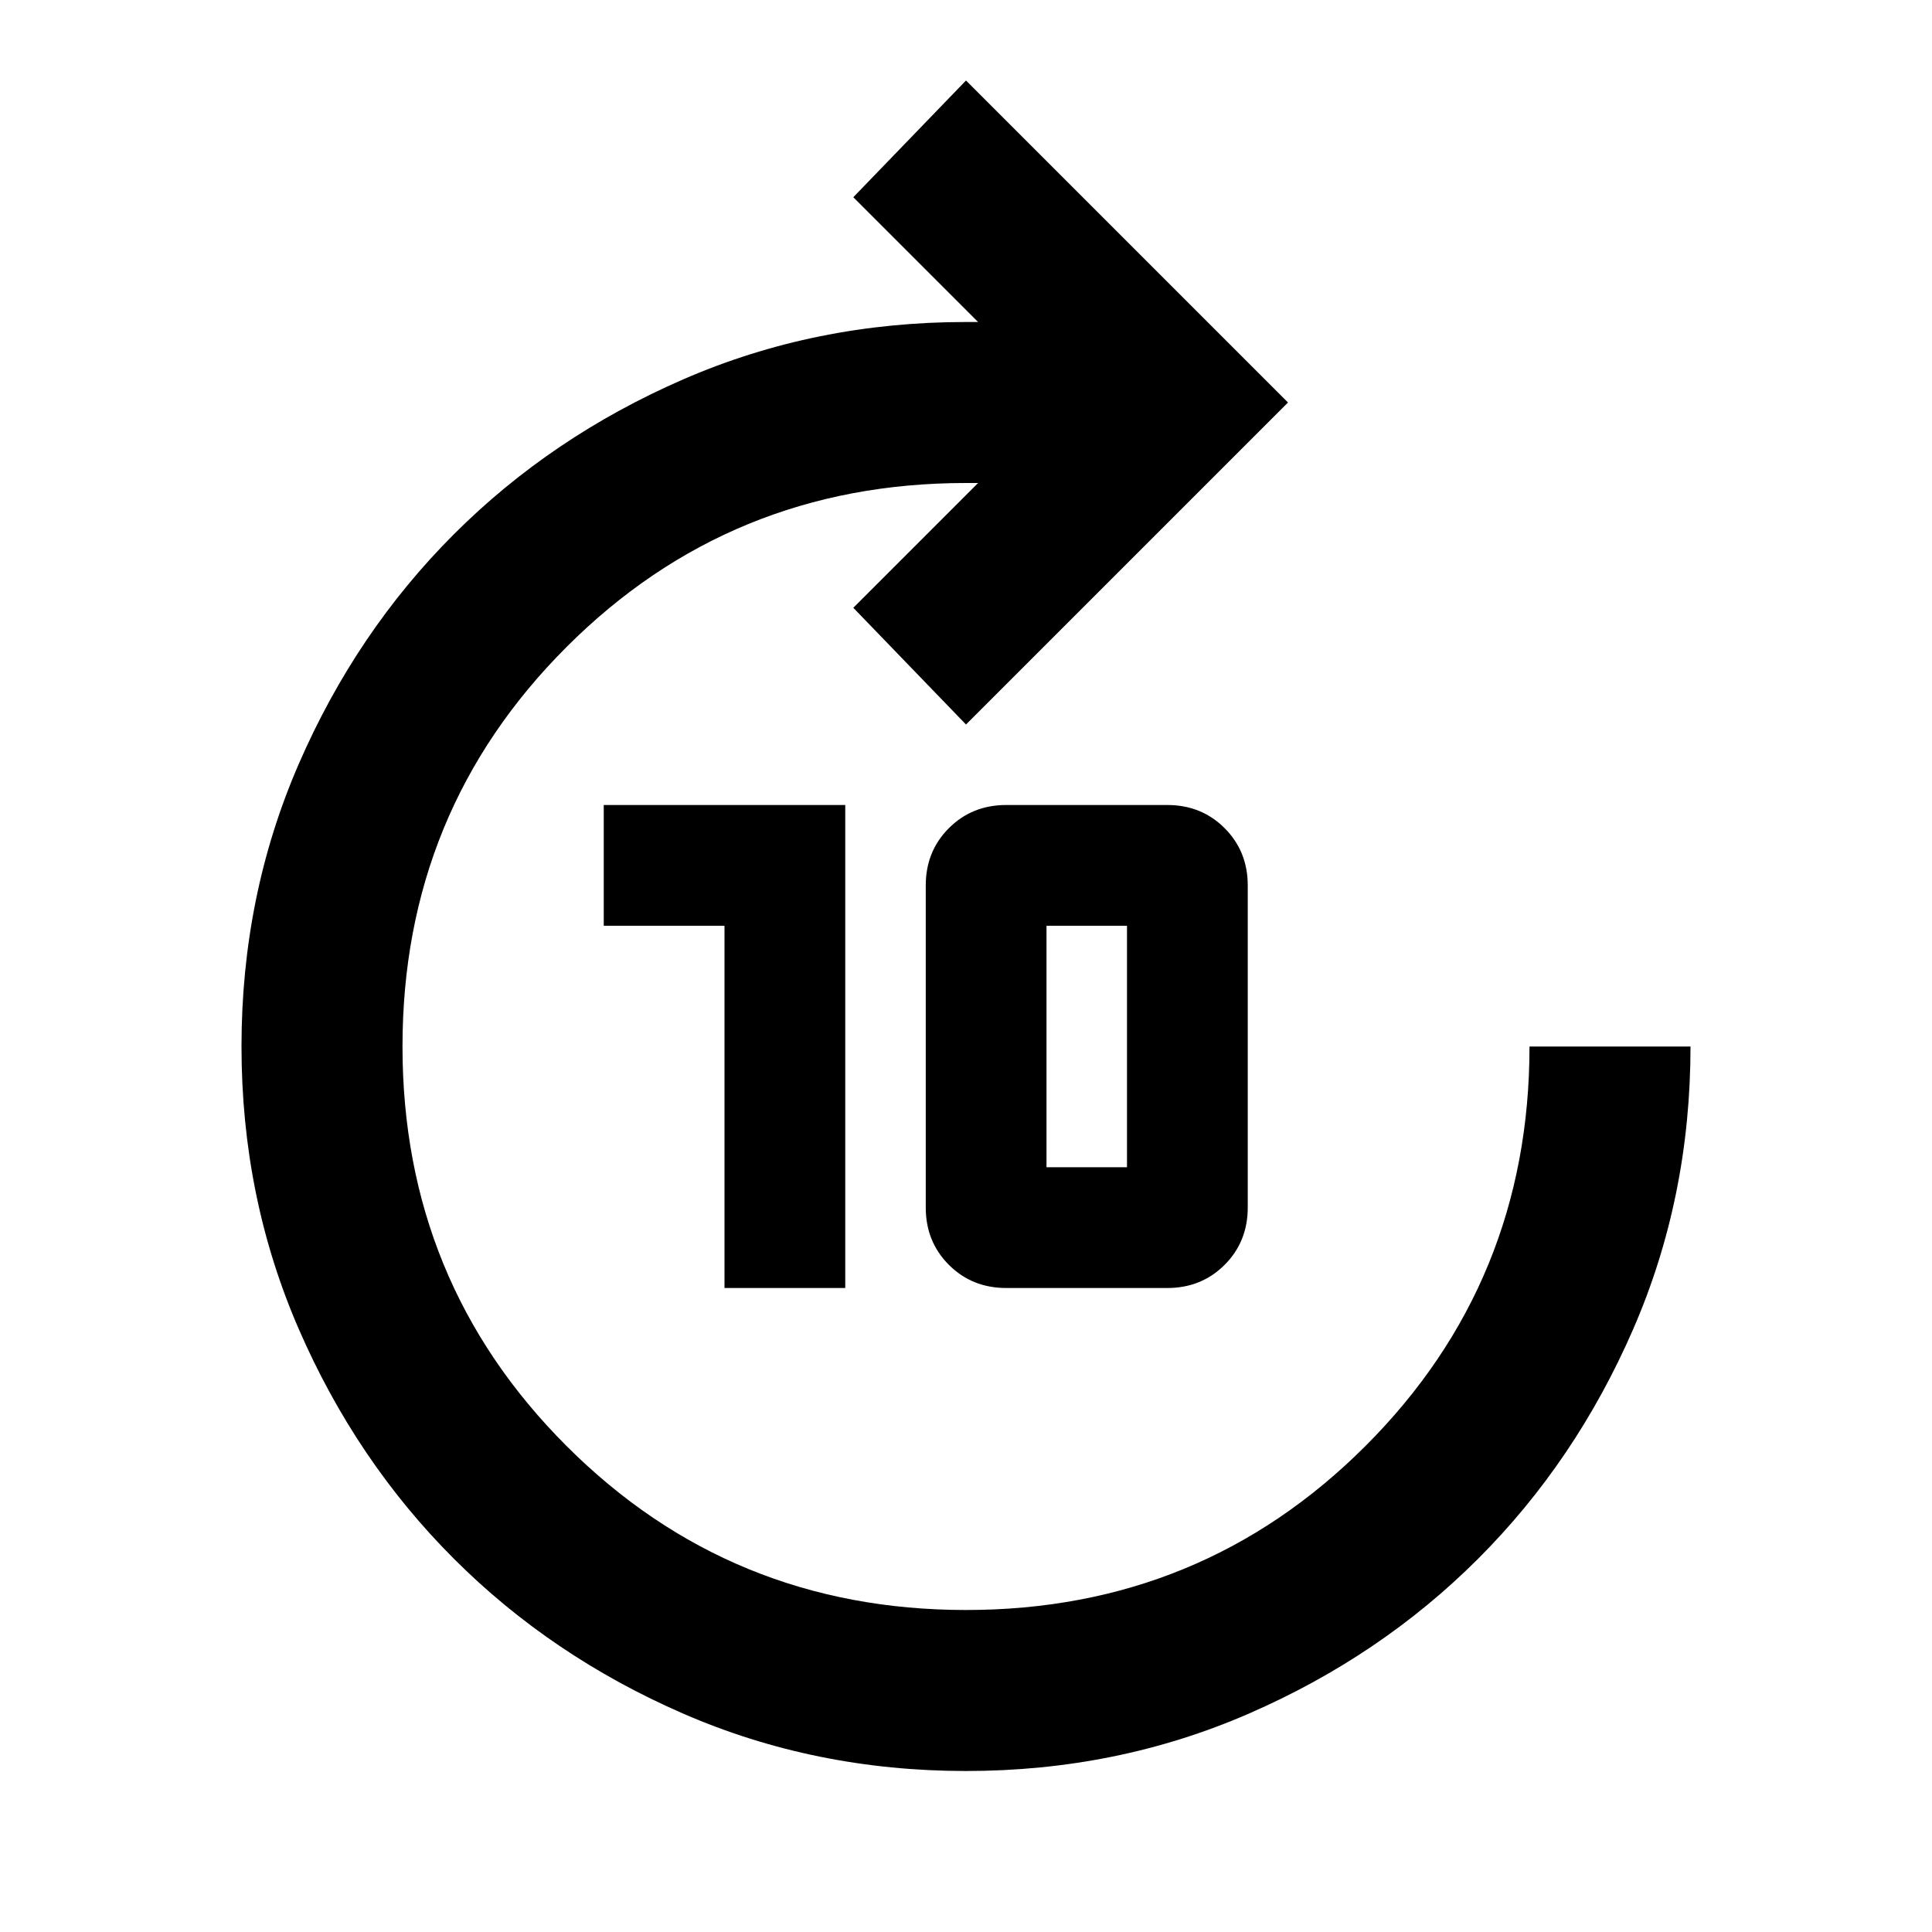
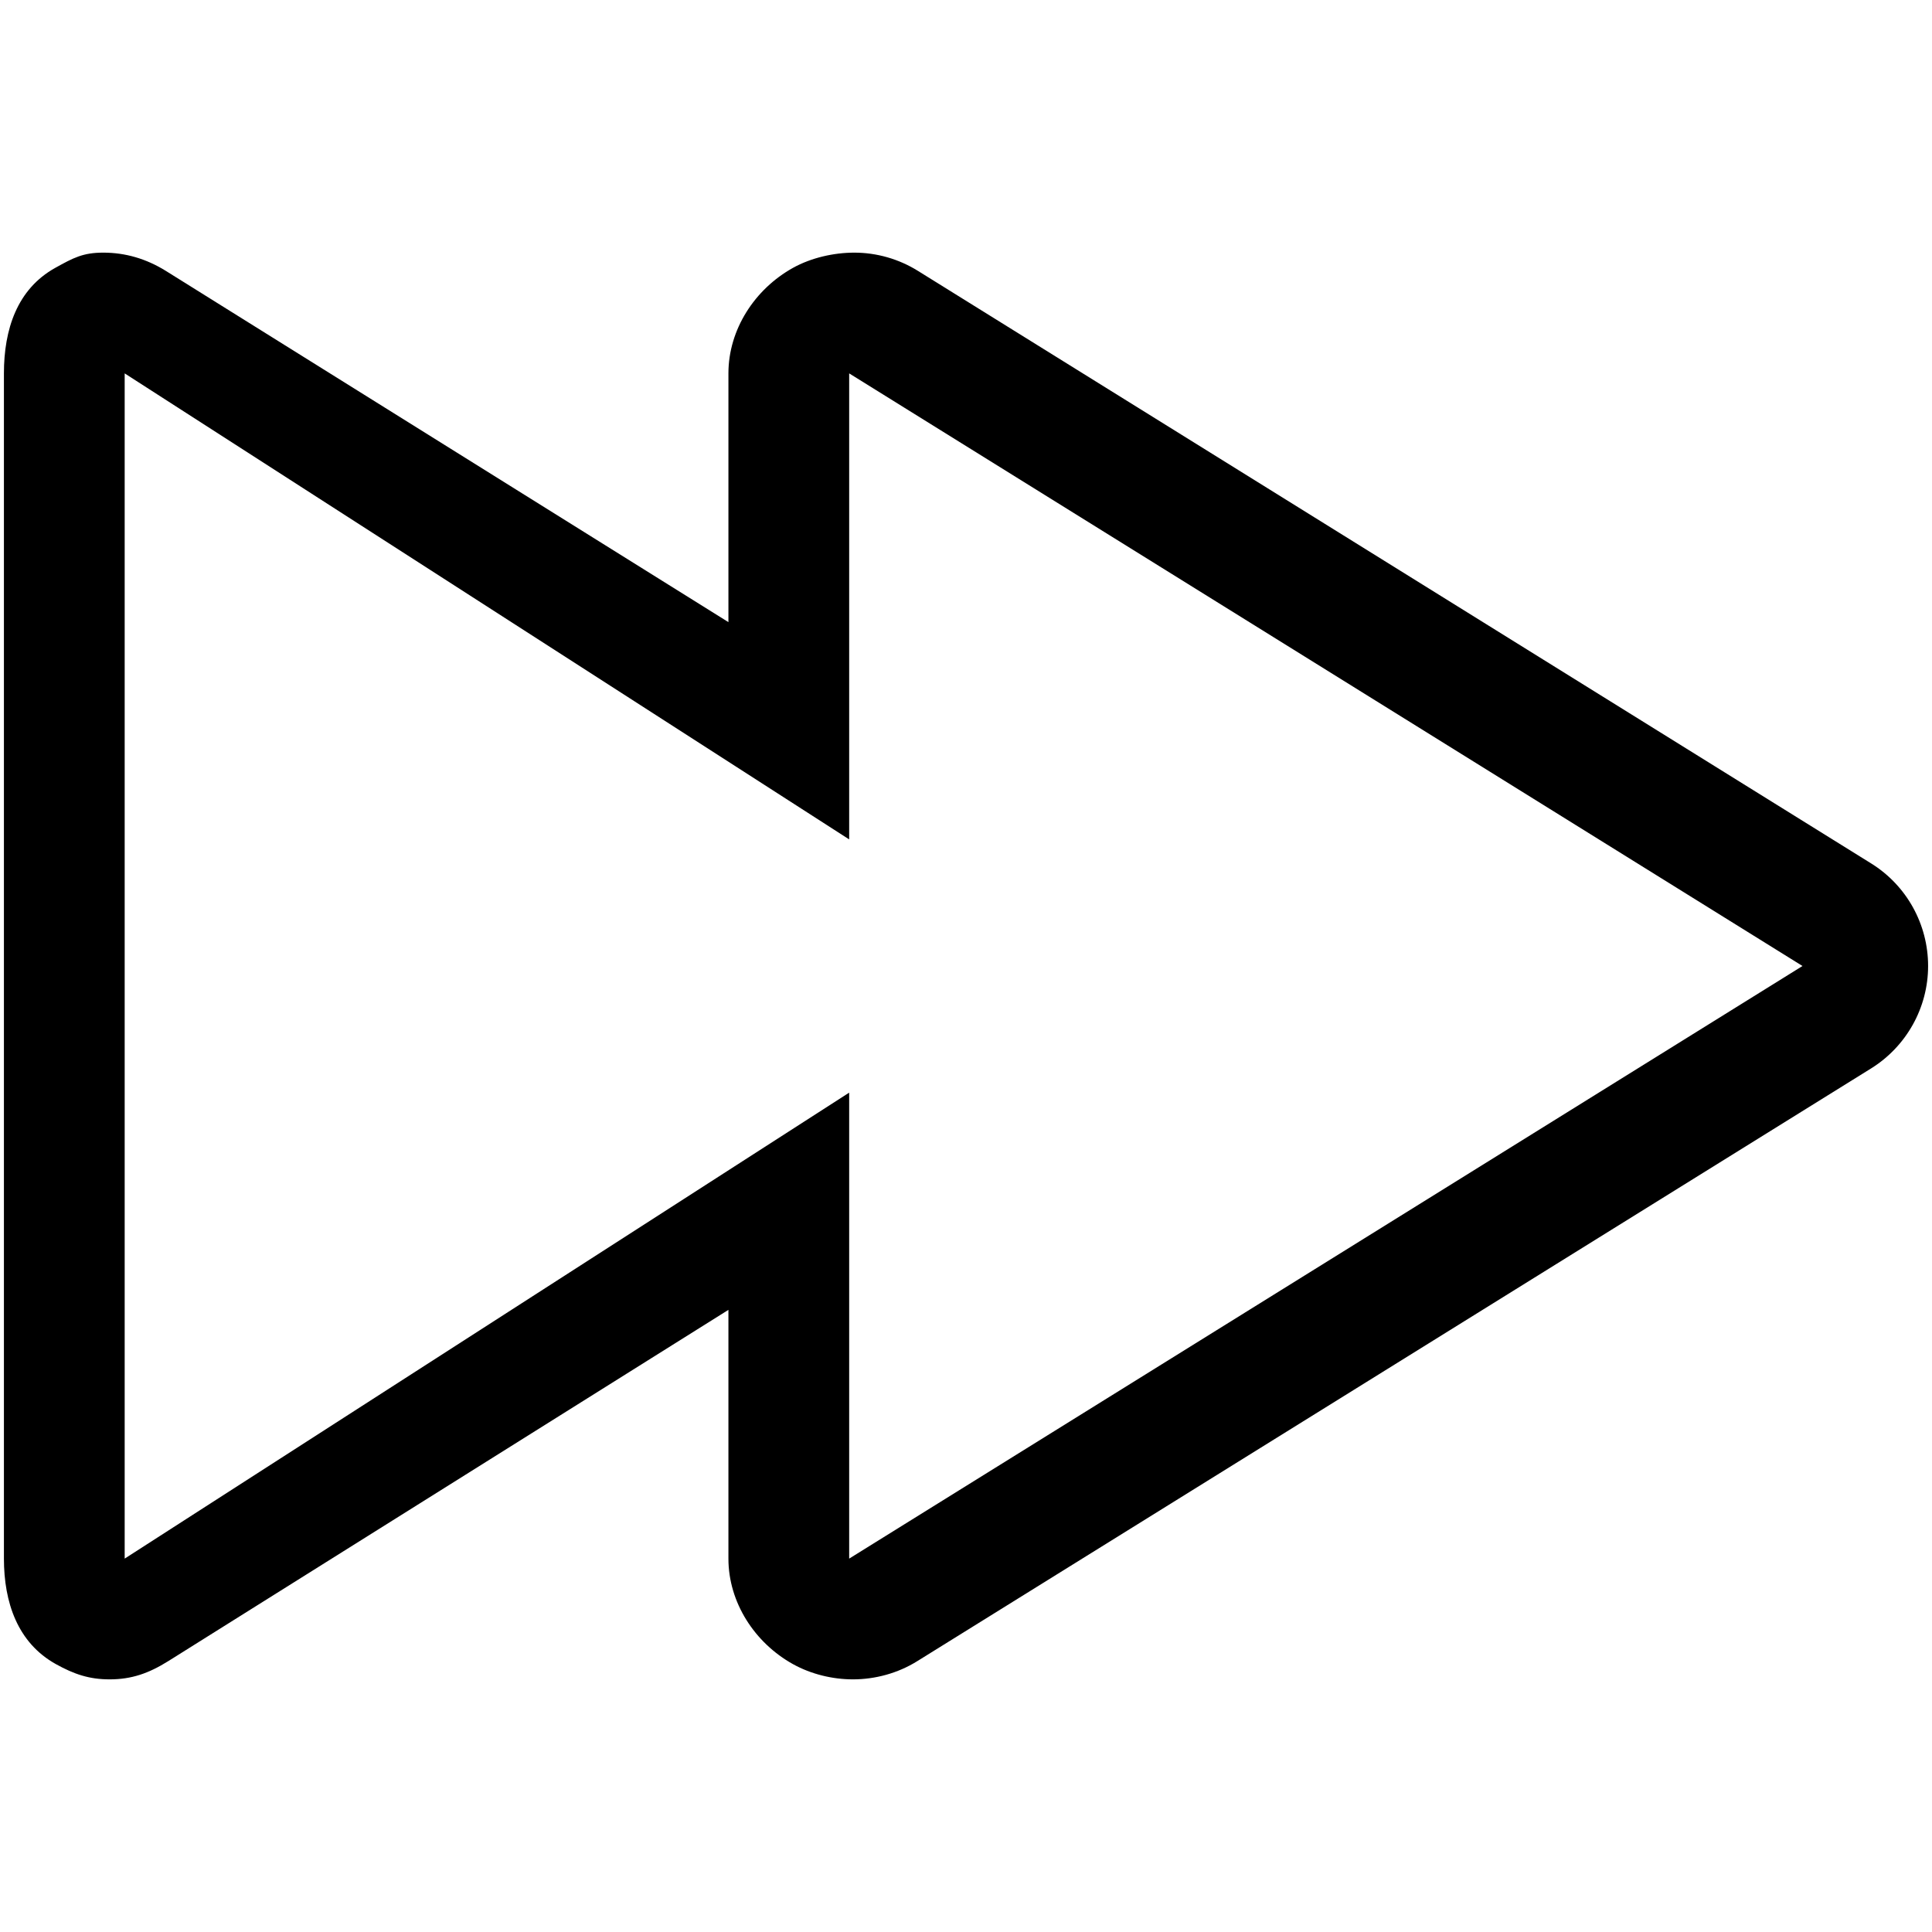
- <svg xmlns="http://www.w3.org/2000/svg" height="24px" viewBox="0 -960 960 960" width="24px" fill="#000000">
-   <path d="M360-320v-180h-60v-60h120v240h-60Zm140 0q-17 0-28.5-11.5T460-360v-160q0-17 11.5-28.5T500-560h80q17 0 28.5 11.5T620-520v160q0 17-11.5 28.5T580-320h-80Zm20-60h40v-120h-40v120ZM480-80q-75 0-140.5-28.5t-114-77q-48.5-48.5-77-114T120-440q0-75 28.5-140.5t77-114q48.5-48.5 114-77T480-800h6l-62-62 56-58 160 160-160 160-56-58 62-62h-6q-117 0-198.5 81.5T200-440q0 117 81.5 198.5T480-160q117 0 198.5-81.5T760-440h80q0 75-28.5 140.5t-77 114q-48.5 48.5-114 77T480-80Z" />
+ <svg xmlns="http://www.w3.org/2000/svg" fill="#000000" width="800px" height="800px" viewBox="0 0 1024 1024">
+   <path d="M450.08 197.904l505.28 314.097-505.28 314.096V579.121l-384 246.976V197.905l384 246.992v-255.84zm2.656-63.999c-10.72 0-22.736 2.67-32.433 8.062-20.303 11.28-34.223 32.705-34.223 55.937v131.84L87.856 143.552c-10.32-6.4-21.376-9.648-33.12-9.648-10.689 0-15.729 2.671-25.44 8.063C9.006 153.247 2.08 174.671 2.08 197.904v628.192c0 23.248 7.248 44.656 27.568 55.936 9.68 5.376 17.727 8.064 28.432 8.064 11.727 0 20.783-3.216 31.103-9.665l296.896-186.176v131.84c0 23.248 13.92 44.657 34.224 55.937 9.696 5.376 21.056 8.064 31.776 8.064 11.712 0 23.792-3.215 34.112-9.664l505.456-314.096c18.785-11.664 30.288-32.223 30.288-54.336s-11.376-42.671-30.16-54.351l-505.28-314.096a63.906 63.906 0 0 0-33.76-9.649z" />
</svg>
